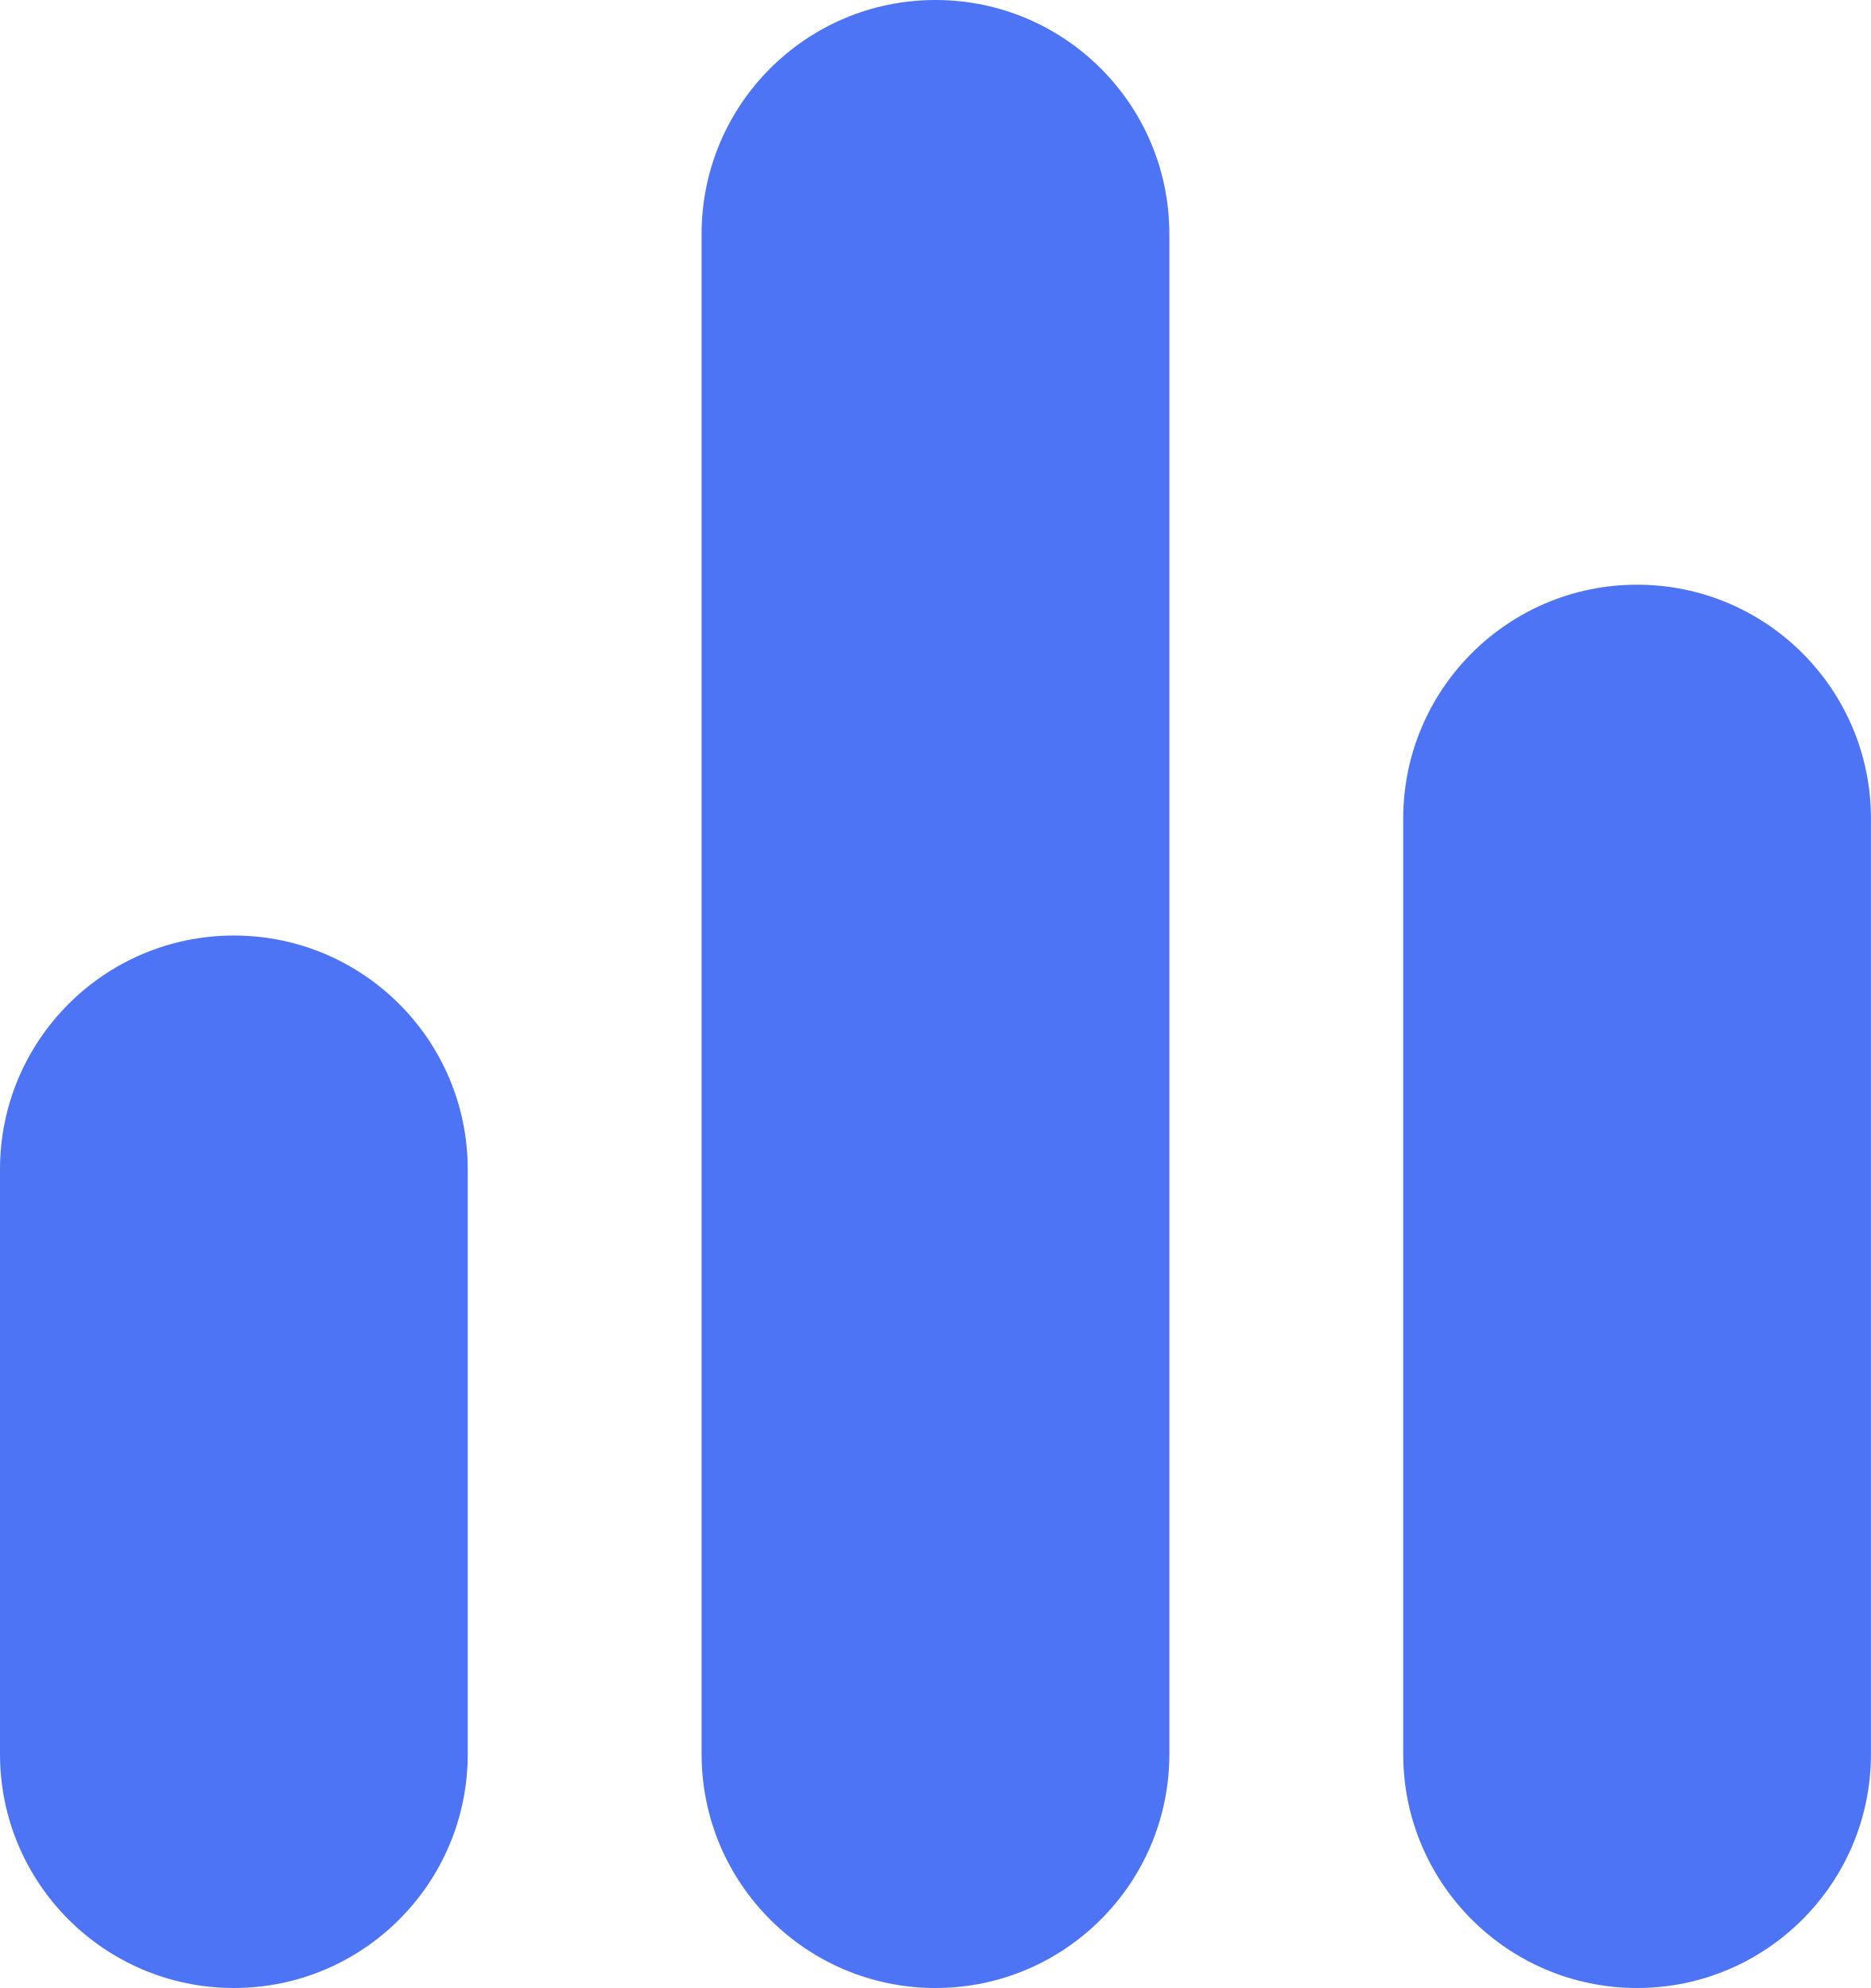
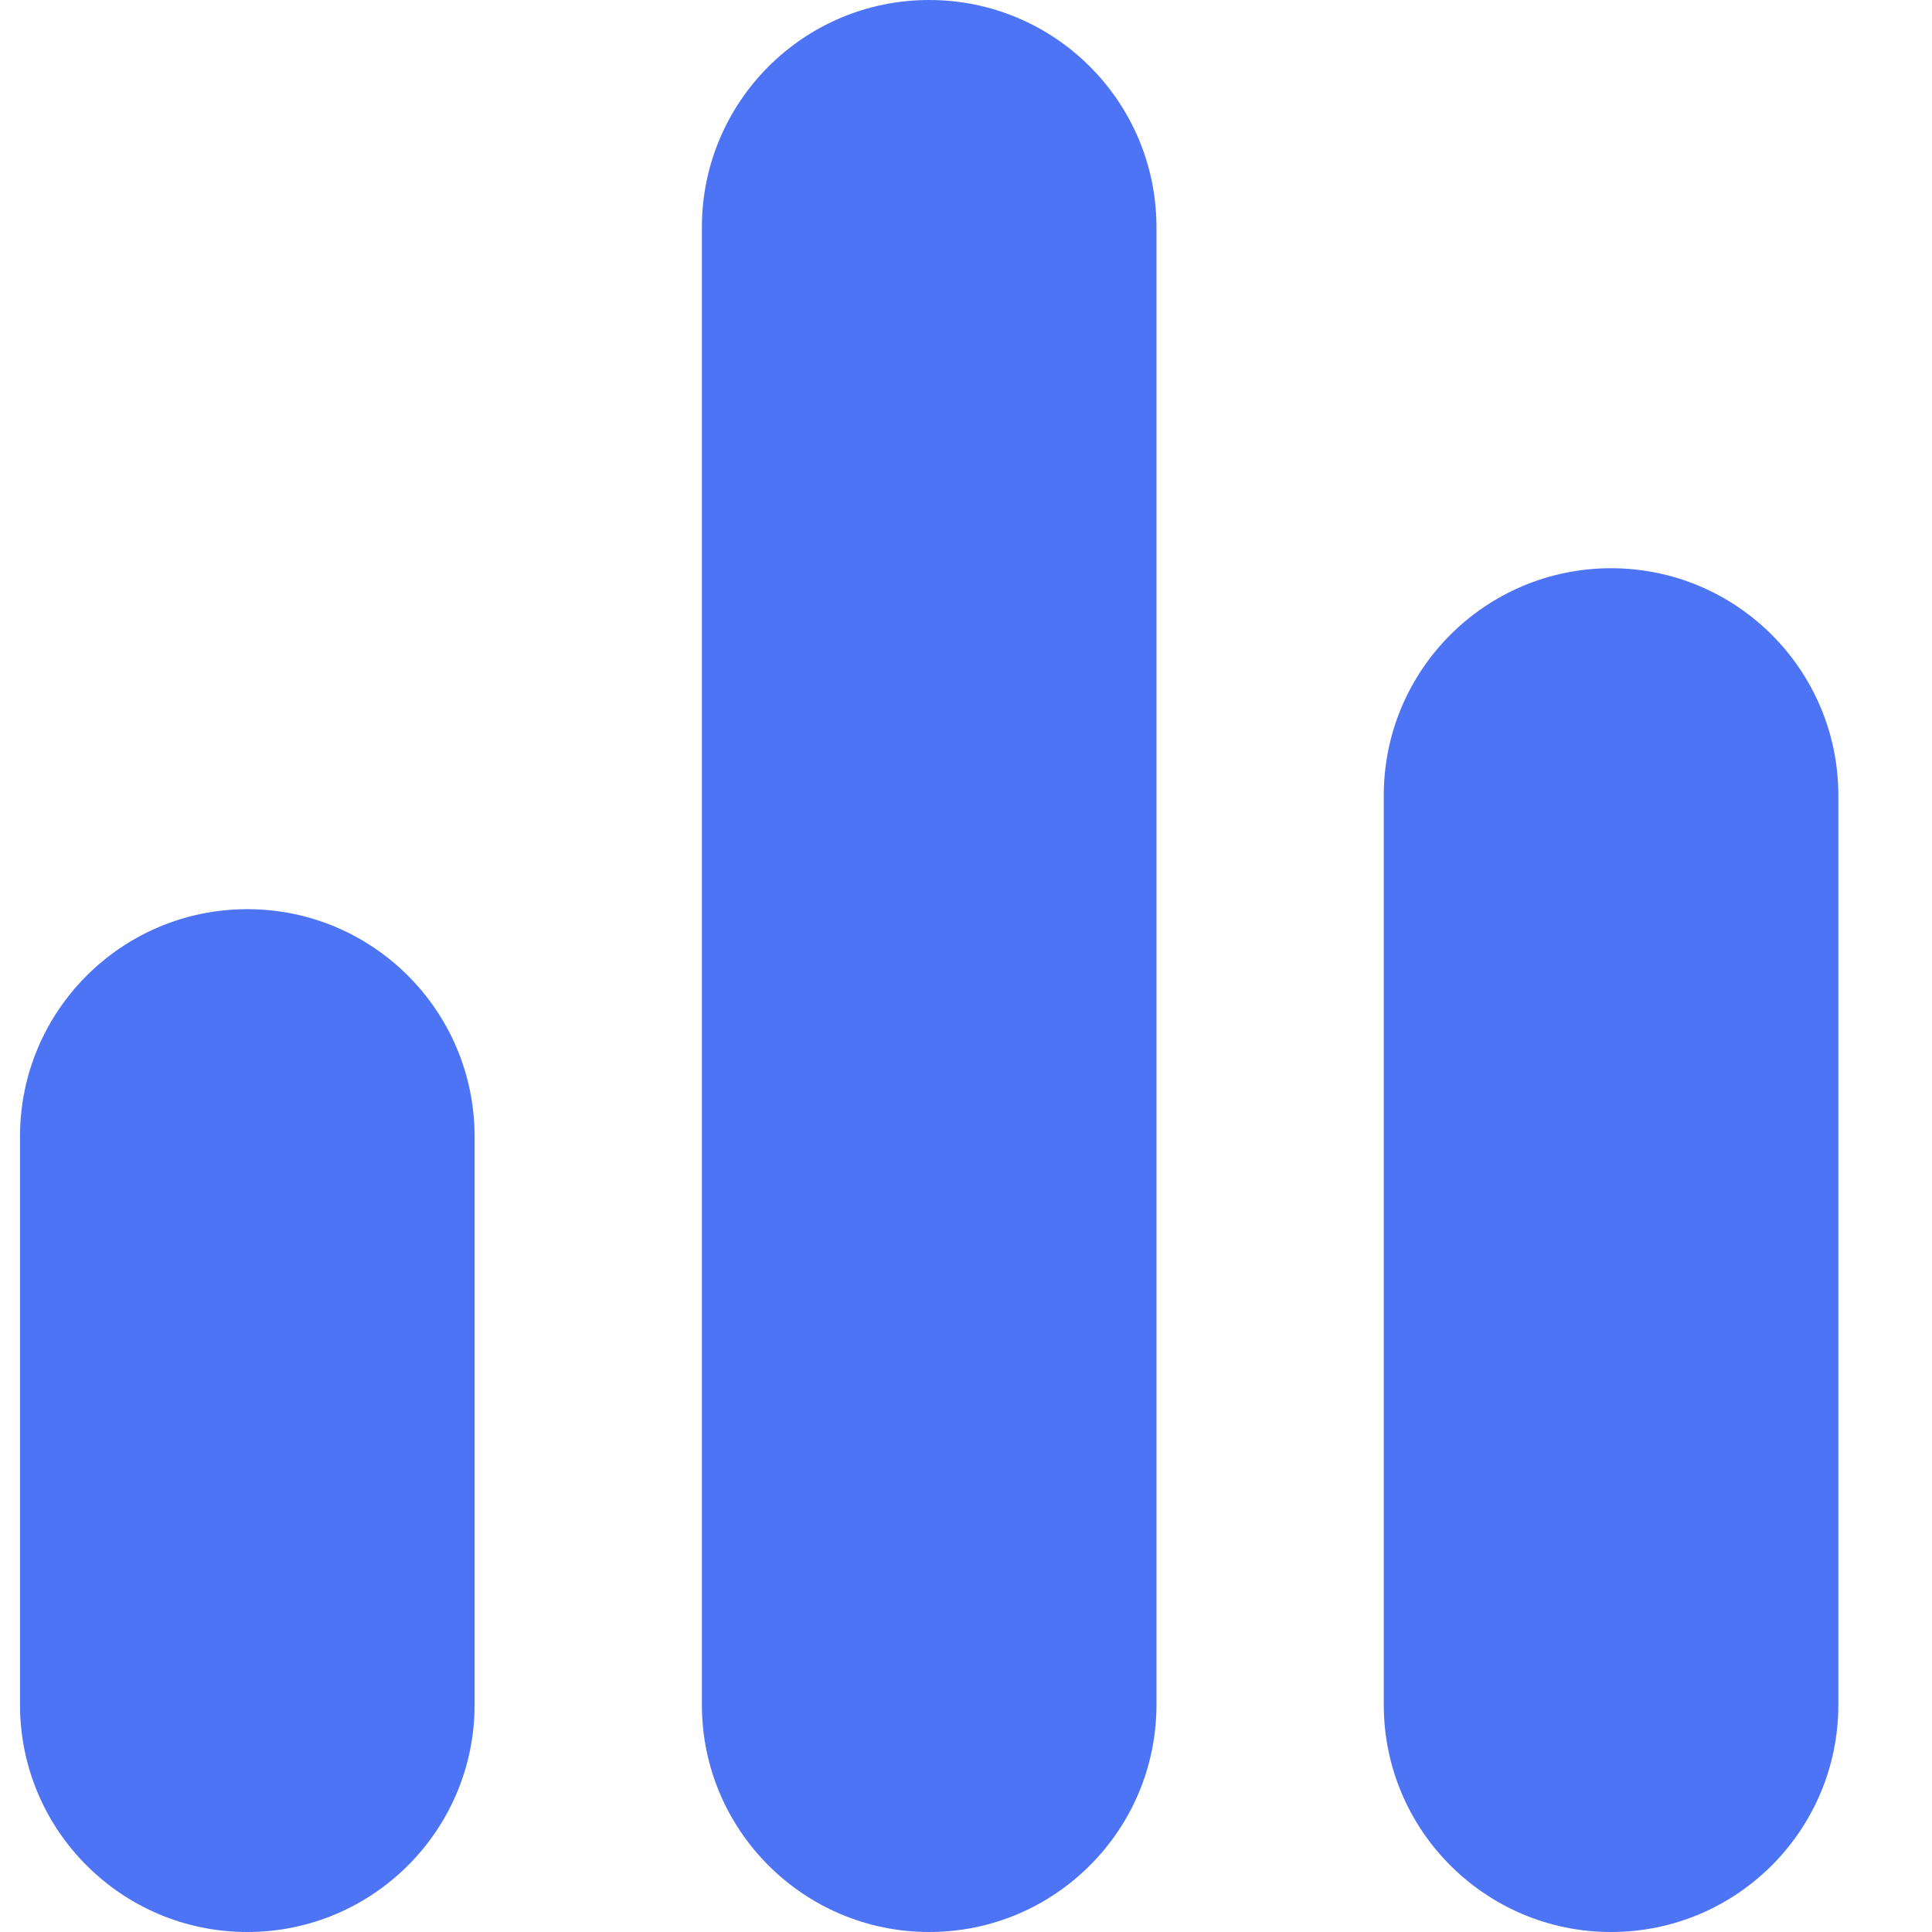
- <svg xmlns="http://www.w3.org/2000/svg" width="16" height="17" viewBox="0 0 16 17" fill="none">
-   <rect y="8" width="4" height="9" rx="2" fill="#4D74F5" />
-   <rect x="6" width="4" height="17" rx="2" fill="#4D74F5" />
-   <rect x="12" y="5" width="4" height="12" rx="2" fill="#4D74F5" />
+ <svg xmlns="http://www.w3.org/2000/svg" width="17" height="17" viewBox="0 0 17 17" fill="none">
+   <rect x="0.176" y="8" width="4" height="9" rx="2" fill="#4D74F5" />
+   <rect x="6.176" width="4" height="17" rx="2" fill="#4D74F5" />
+   <rect x="12.176" y="5" width="4" height="12" rx="2" fill="#4D74F5" />
</svg>
